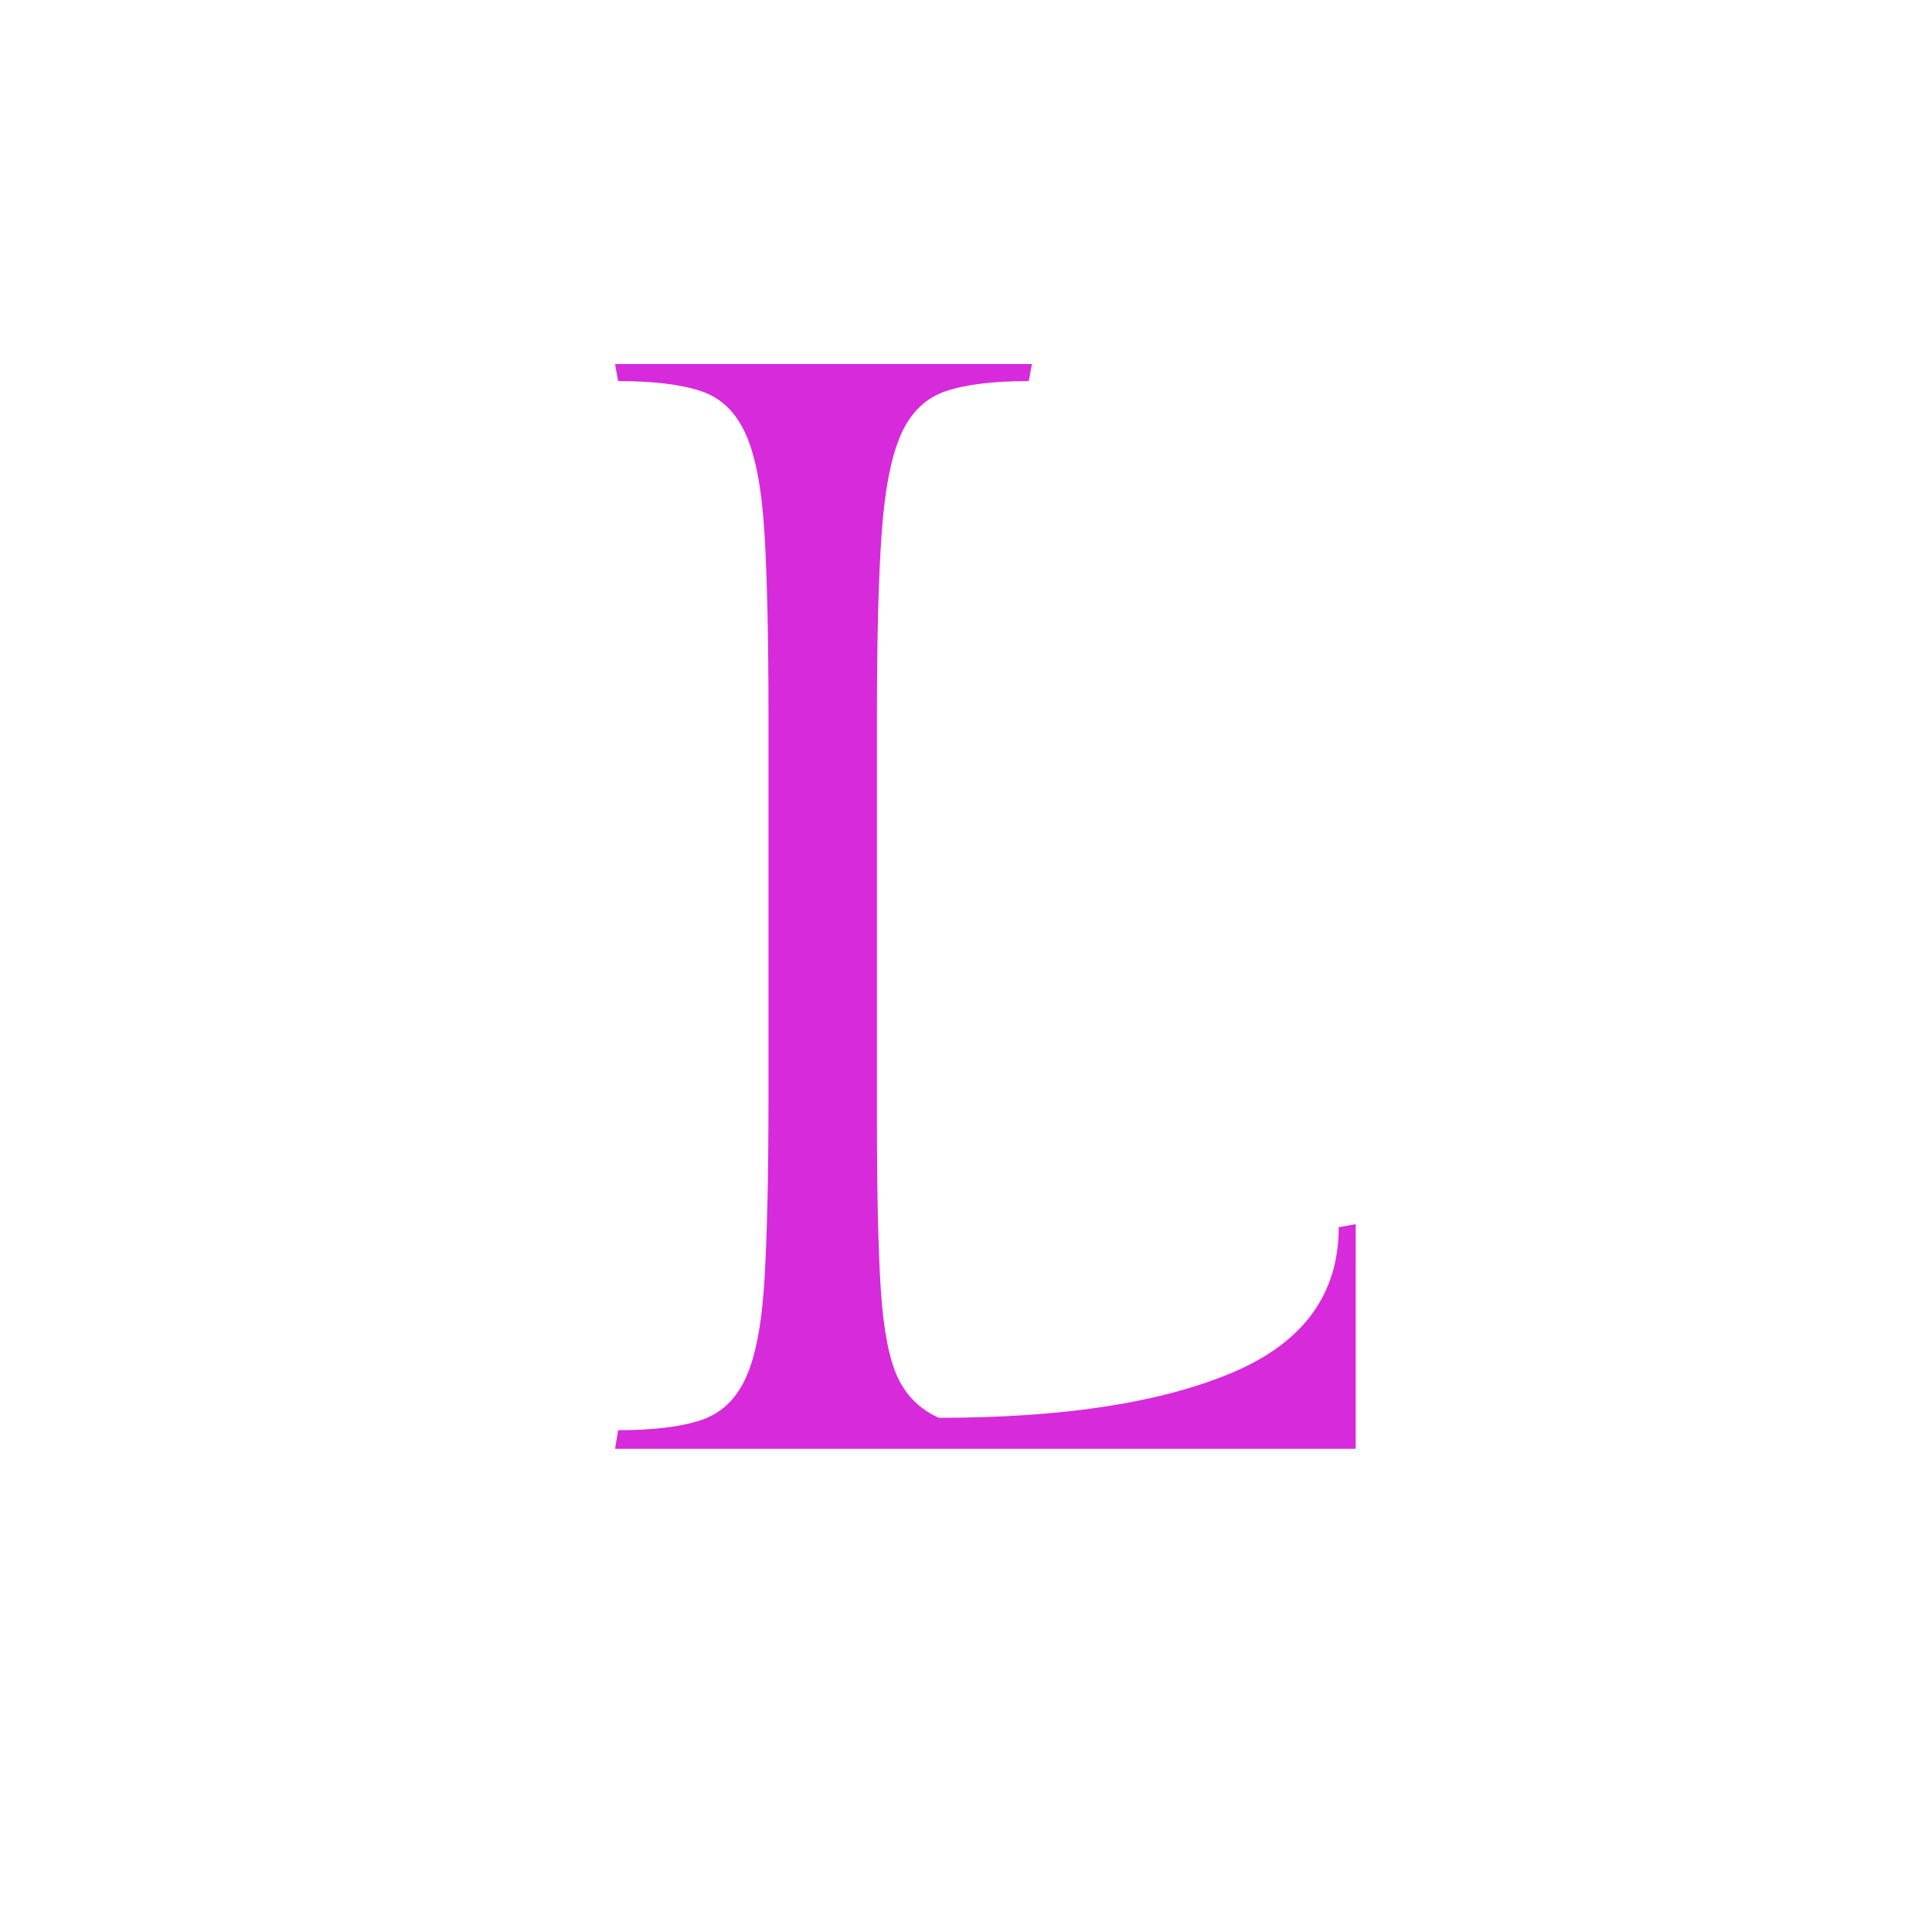
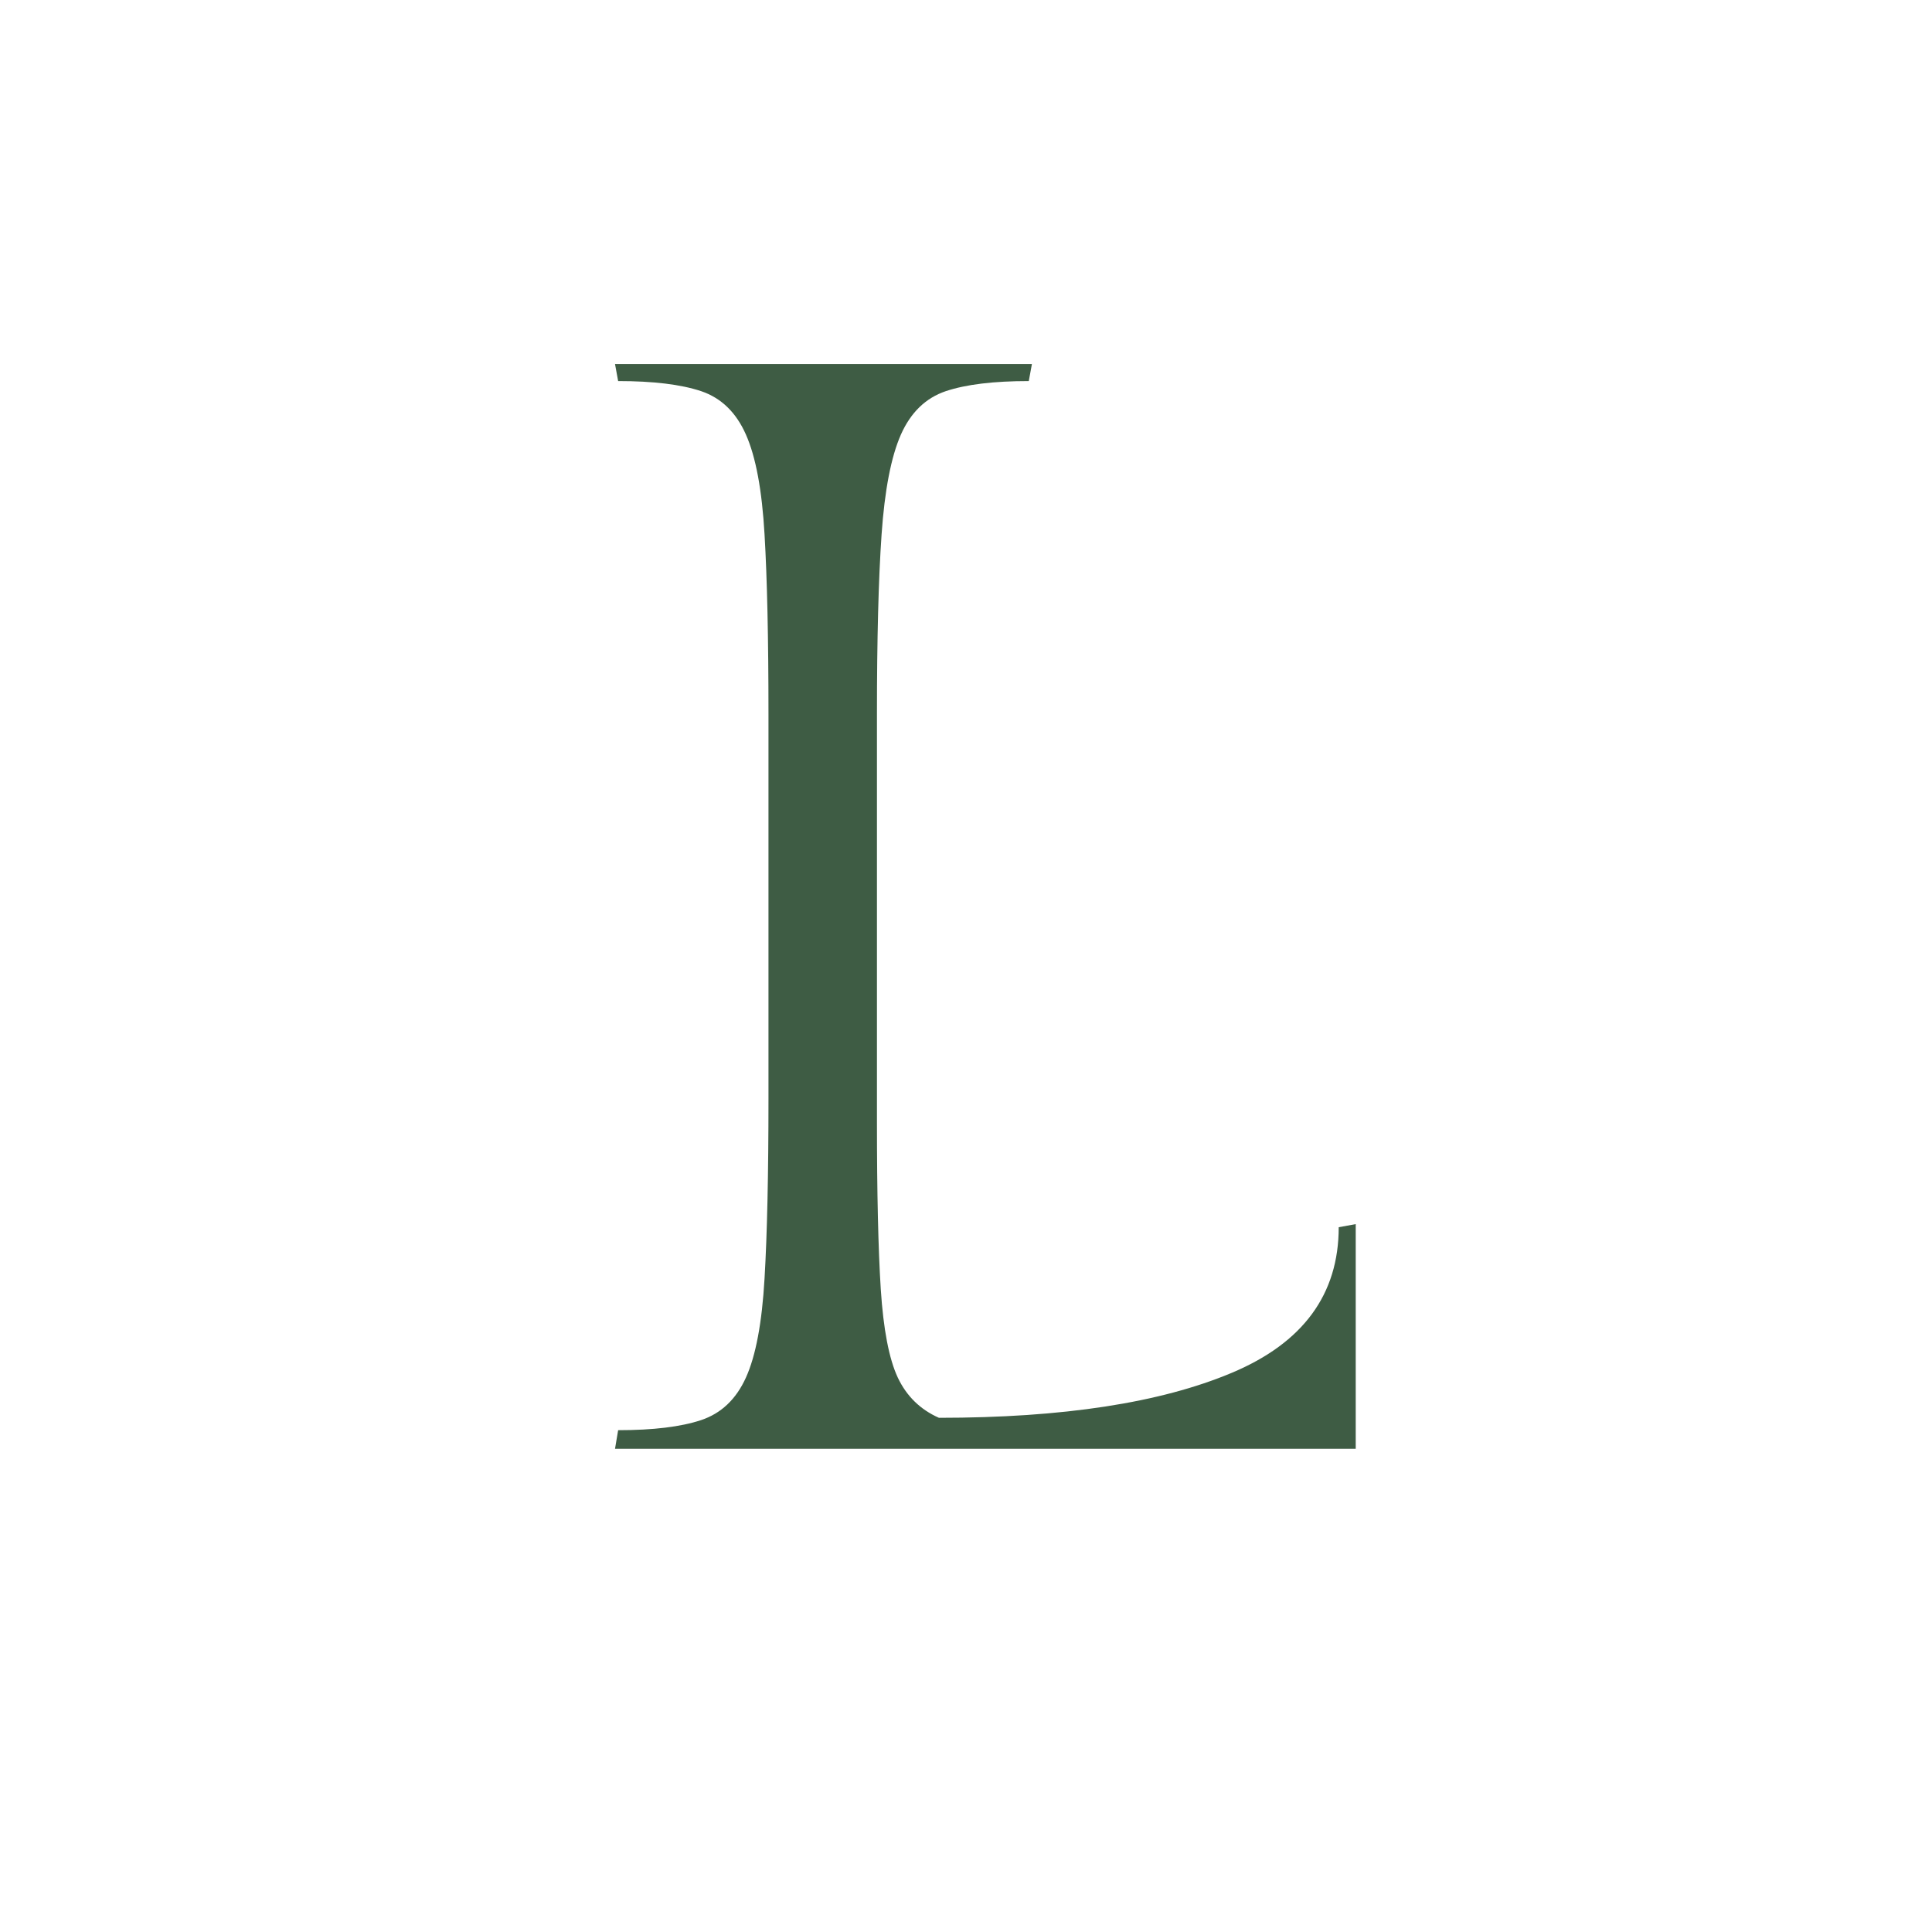
<svg xmlns="http://www.w3.org/2000/svg" xml:space="preserve" width="192" height="192" data-version="2">
-   <path fill="#d72adb" d="m133.04 121.96 1.69-.31v22.33H61.12l.31-1.85q5.23 0 8.24-1 3-1 4.46-4.23 1.47-3.24 1.85-9.86.39-6.62.39-17.86v-38.2q0-11.24-.39-17.86-.38-6.62-1.85-9.93-1.46-3.31-4.46-4.32-3.01-1-8.24-1l-.31-1.69h41.43l-.31 1.69q-5.24 0-8.24 1-3 1.01-4.47 4.32-1.46 3.31-1.92 9.93-.46 6.62-.46 17.86v40.51q0 10.62.38 16.63.39 6 1.69 8.78 1.31 2.77 4.09 4 18.48 0 29.1-4.47 10.63-4.46 10.63-14.47" paint-order="stroke" />
+   <path fill="#3e5c44" d="m133.04 121.96 1.69-.31v22.33H61.12l.31-1.85q5.23 0 8.24-1 3-1 4.46-4.23 1.47-3.24 1.85-9.86.39-6.62.39-17.86v-38.2q0-11.24-.39-17.86-.38-6.62-1.85-9.93-1.46-3.31-4.46-4.32-3.01-1-8.24-1l-.31-1.69h41.43l-.31 1.69q-5.24 0-8.24 1-3 1.01-4.47 4.32-1.46 3.31-1.92 9.93-.46 6.62-.46 17.86v40.51q0 10.62.38 16.63.39 6 1.69 8.78 1.31 2.77 4.09 4 18.48 0 29.1-4.47 10.63-4.46 10.63-14.47" paint-order="stroke" />
  <rect width="73.61" height="107.8" x="-36.805" y="-53.9" fill="none" rx="0" ry="0" transform="translate(98.425 90.58)" />
</svg>
